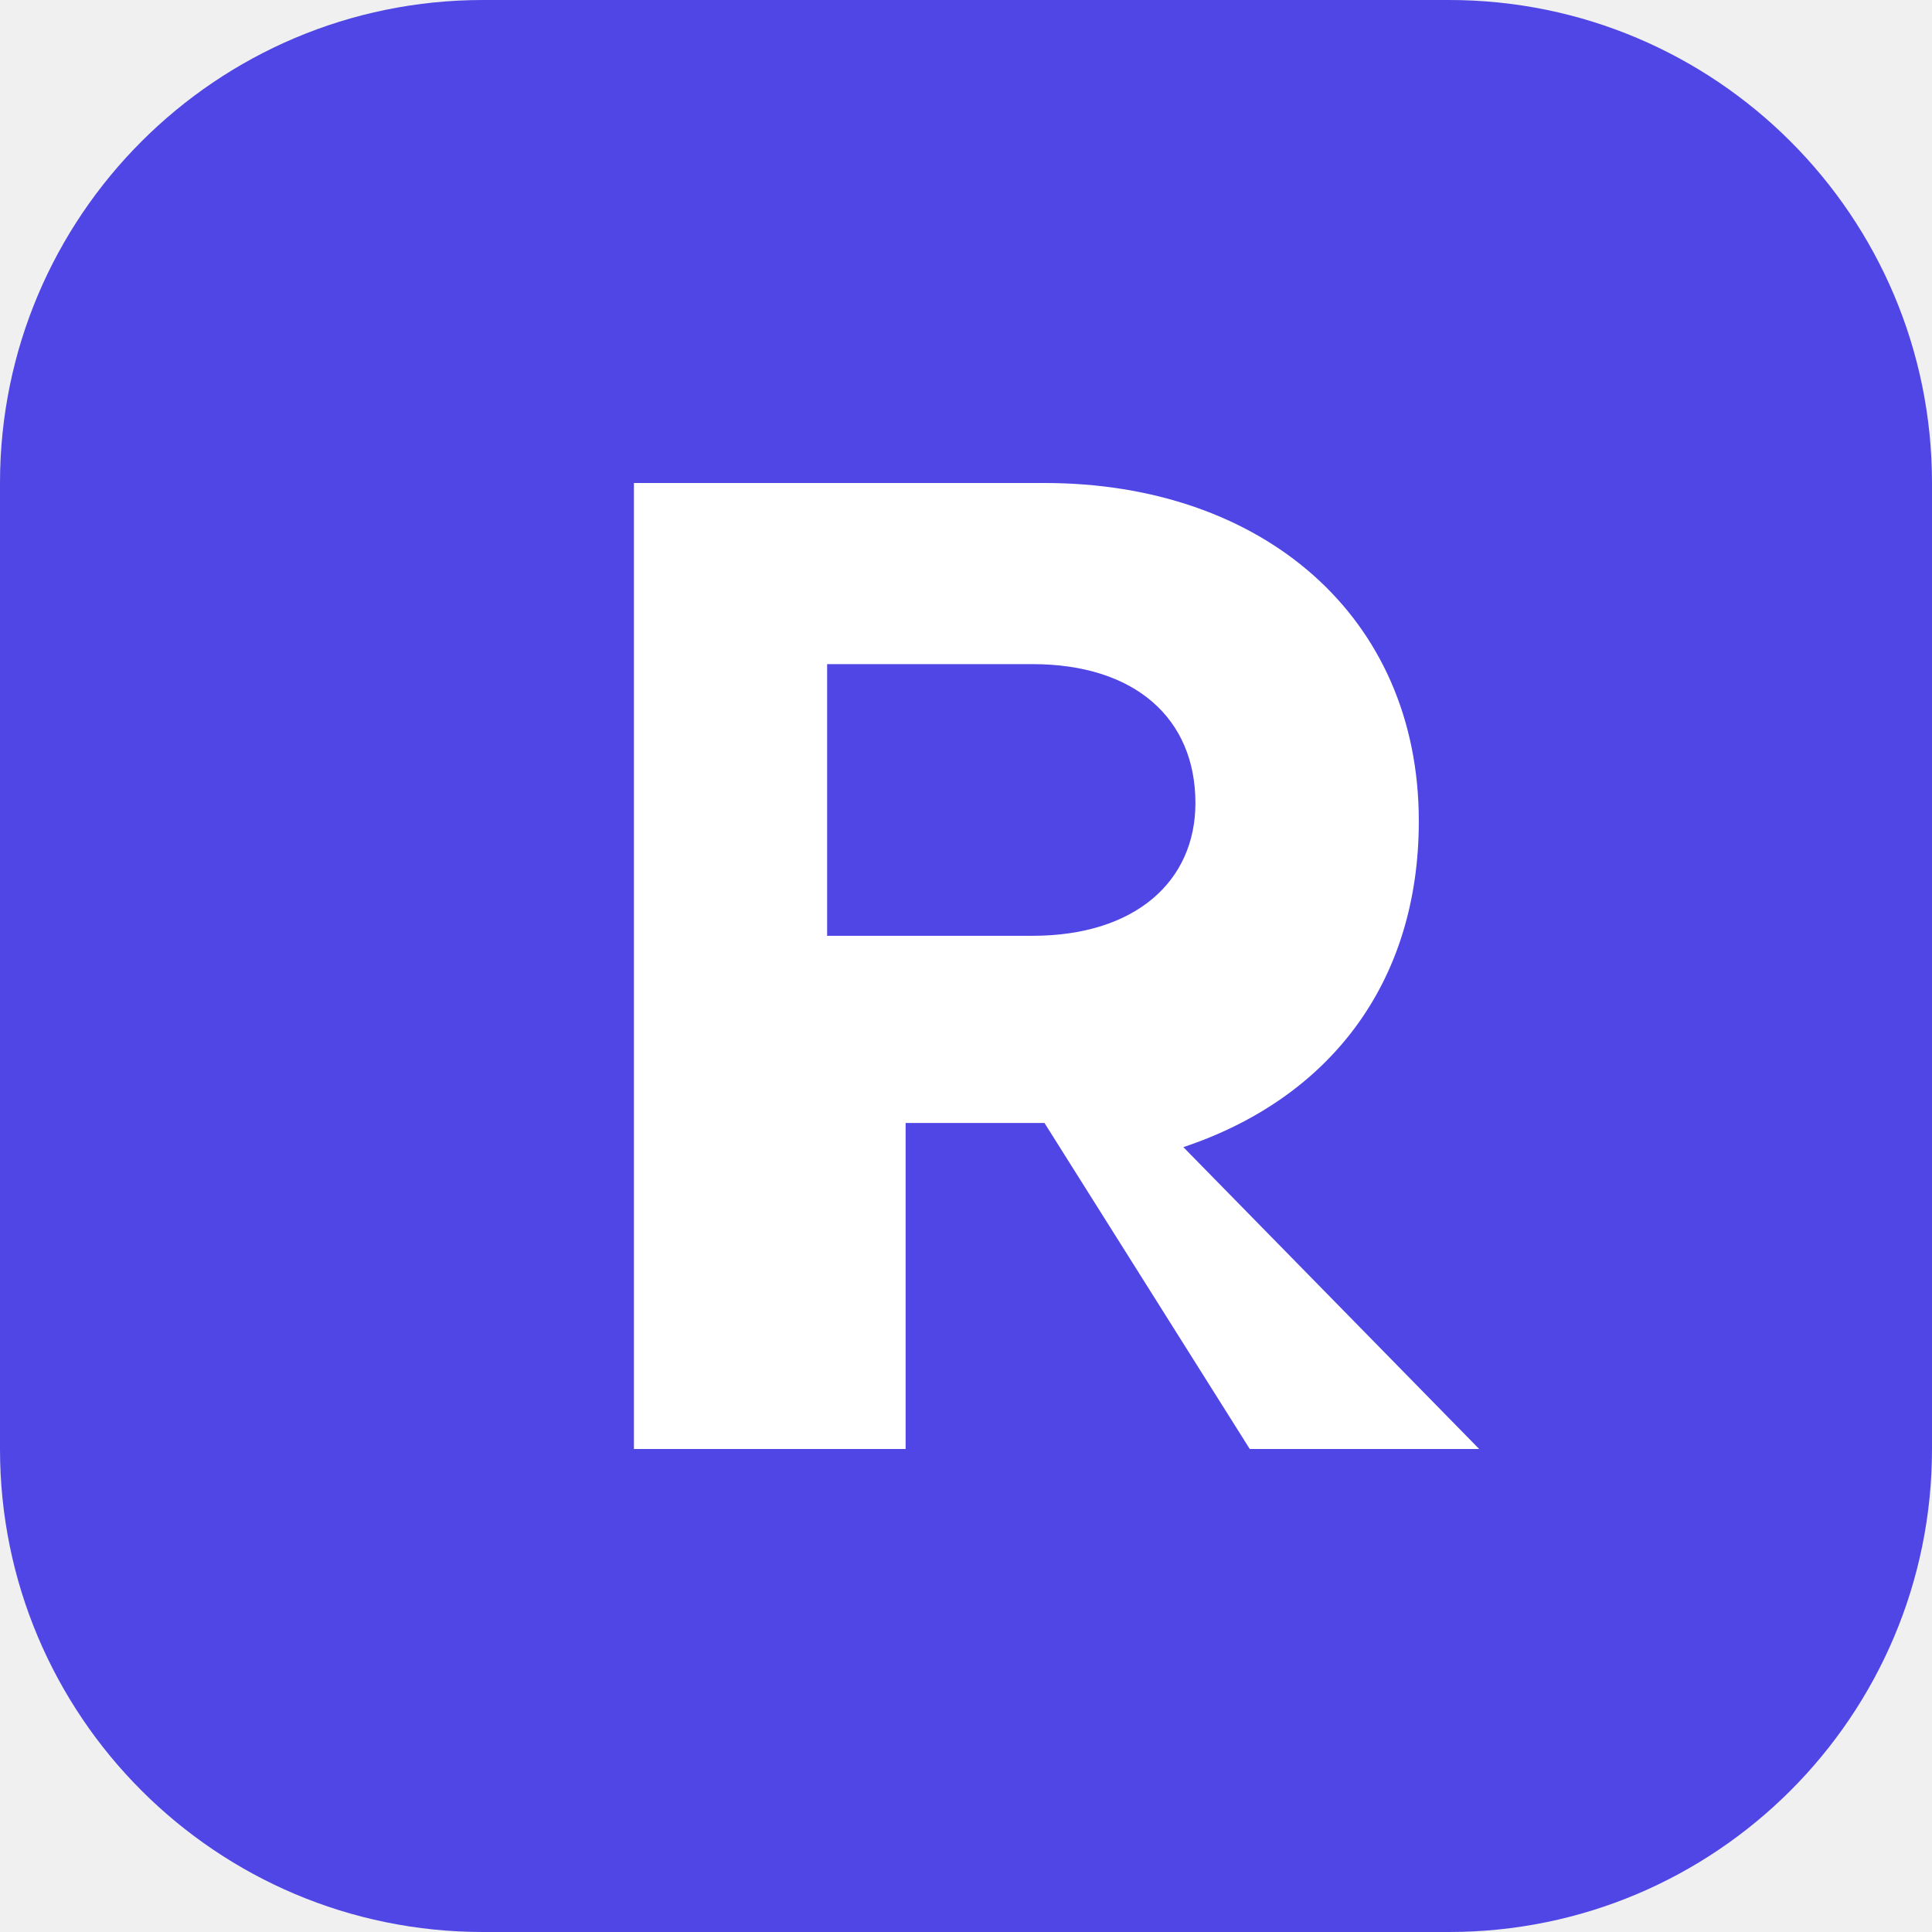
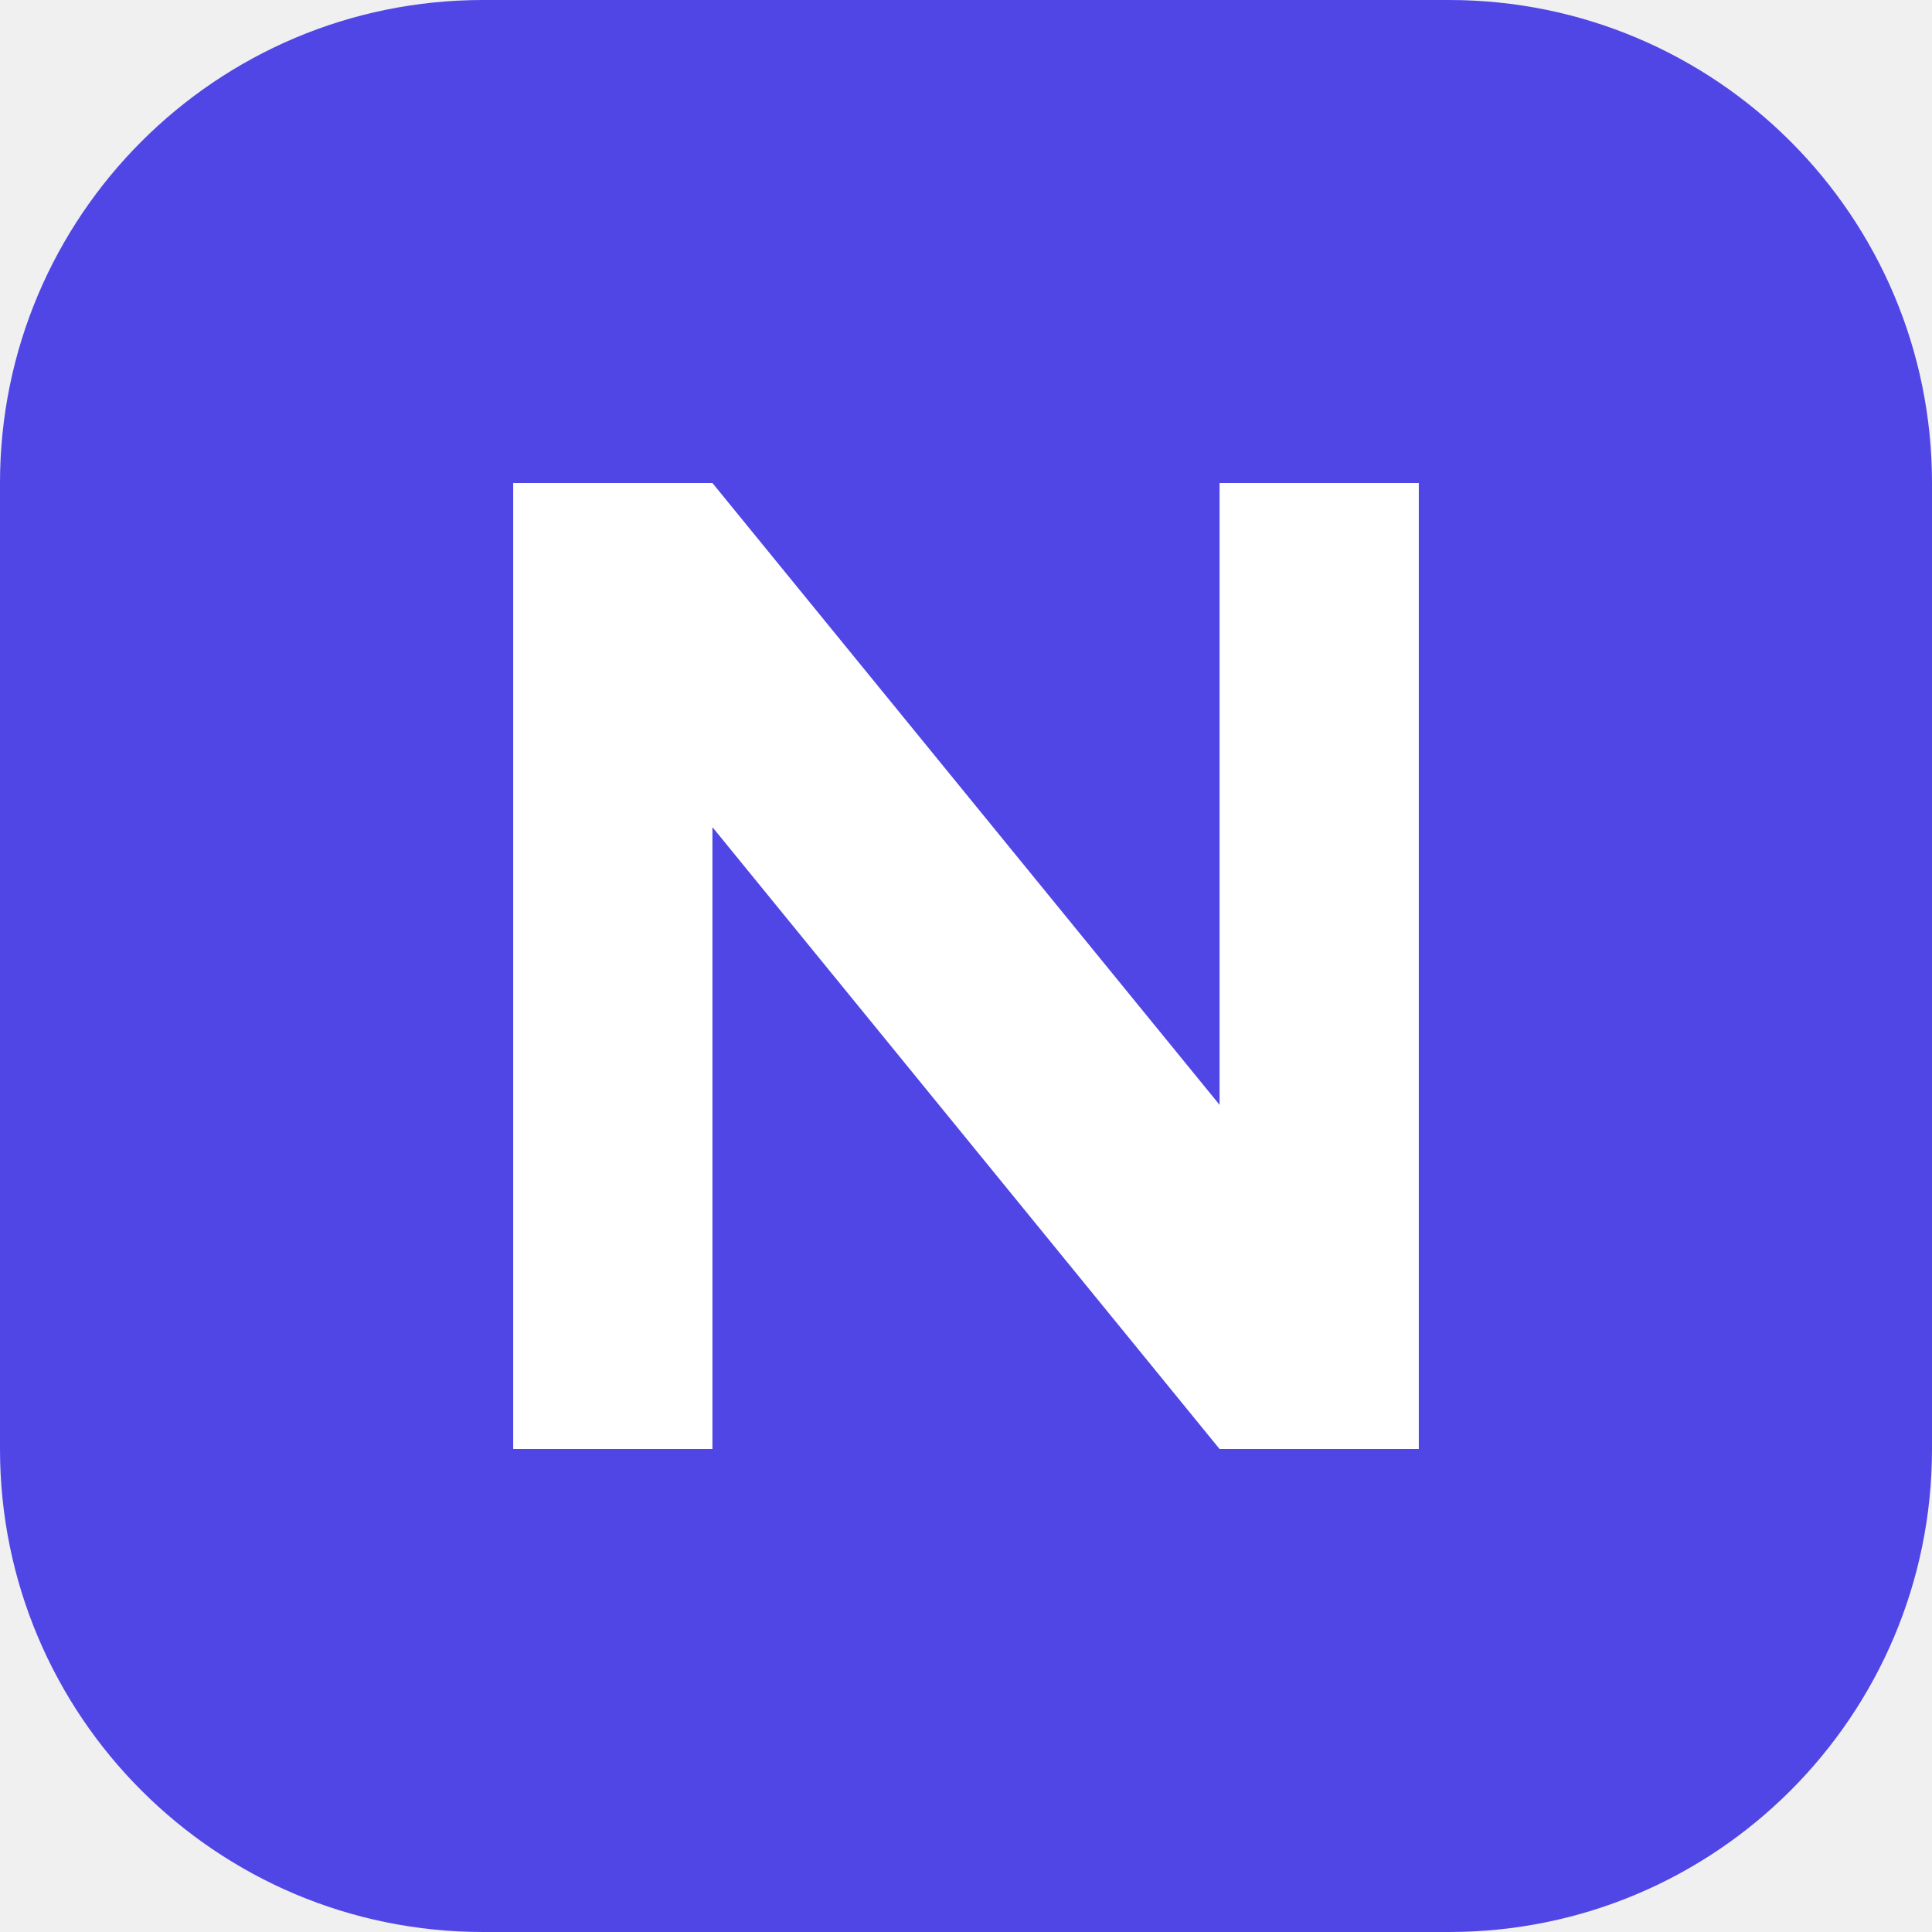
- <svg xmlns="http://www.w3.org/2000/svg" viewBox="0 0 32 32" fill="none" role="img" aria-label="Pipi">
+ <svg xmlns="http://www.w3.org/2000/svg" viewBox="0 0 32 32" fill="none" role="img" aria-label="Nizzo">
  <rect width="32" height="32" rx="8" fill="#4F46E5" />
-   <path fill="#FFFFFF" d="M10.5 8h6.8c3.6 0 6.2 2.2 6.2 5.6 0 2.7-1.5 4.6-3.9 5.4L24.5 24h-3.8l-3.4-5.4h-2.3V24H10.5V8zm3.2 3v4.5h3.4c1.7 0 2.7-.9 2.7-2.2 0-1.4-1-2.3-2.7-2.3h-3.4z" />
+   <path fill="#FFFFFF" d="M8.5 24V8h3.3l8.4 10.3V8h3.3v16h-3.3l-8.4-10.3V24H8.5z" />
</svg>
